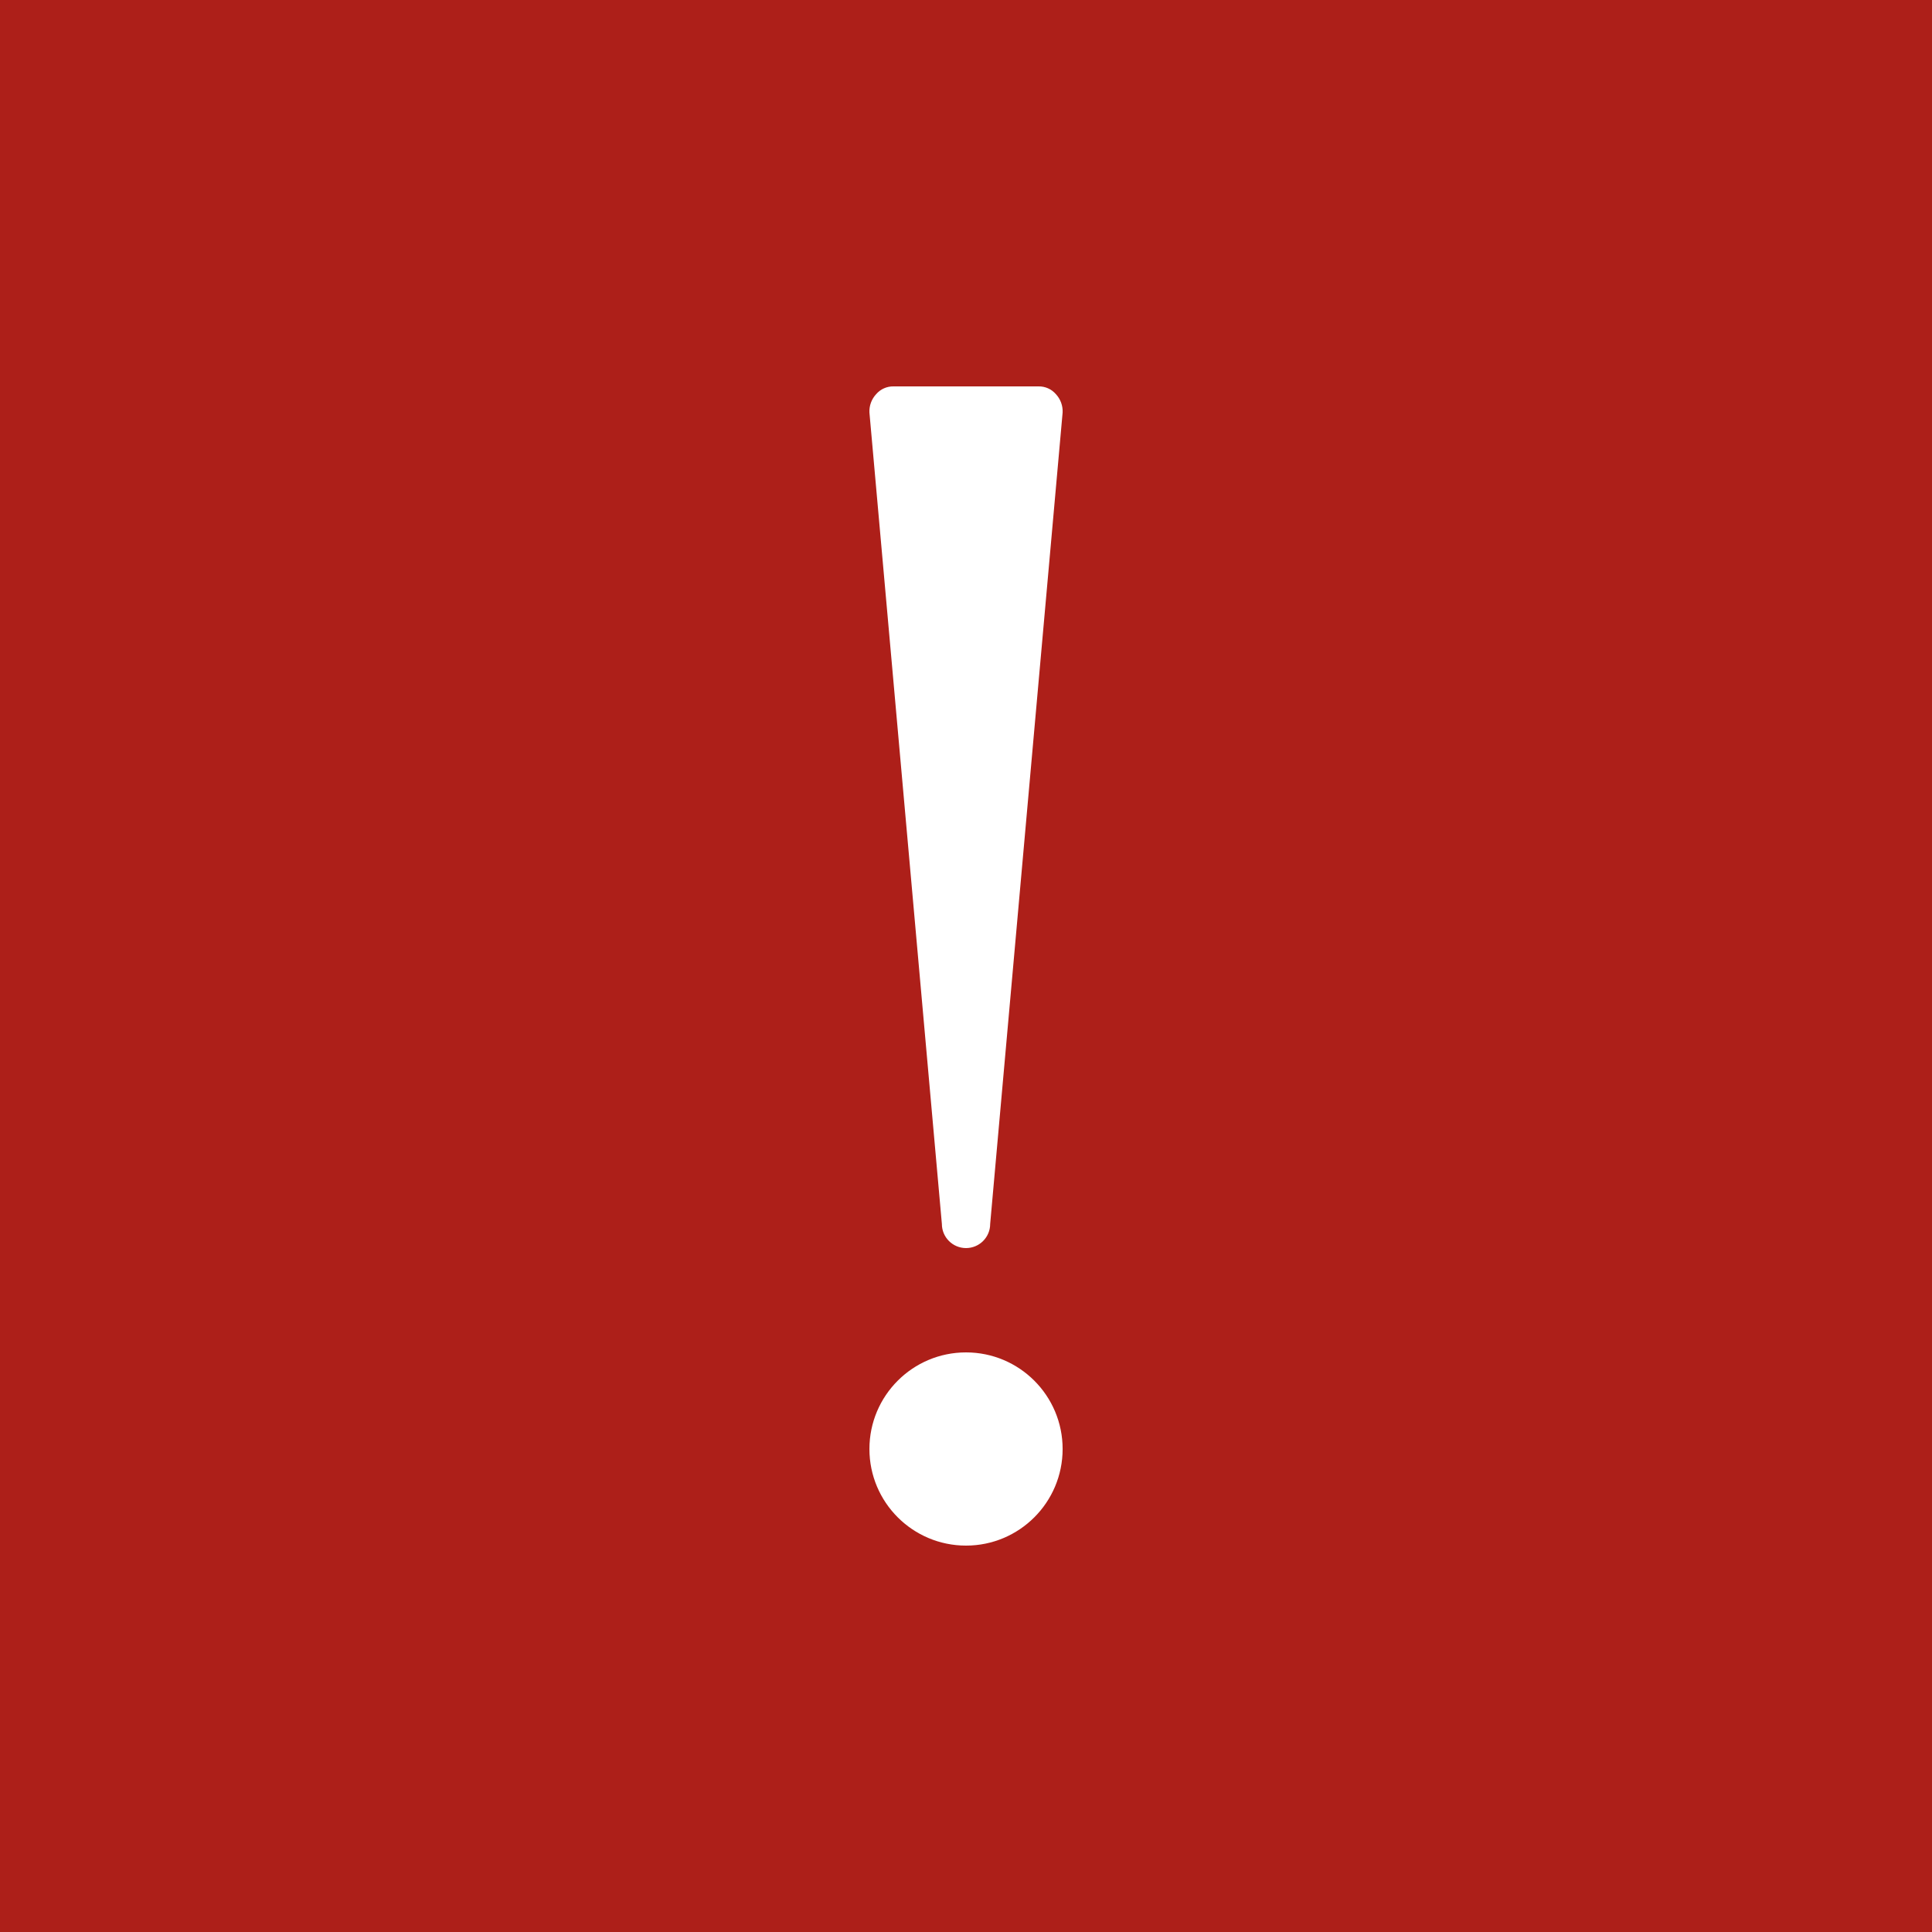
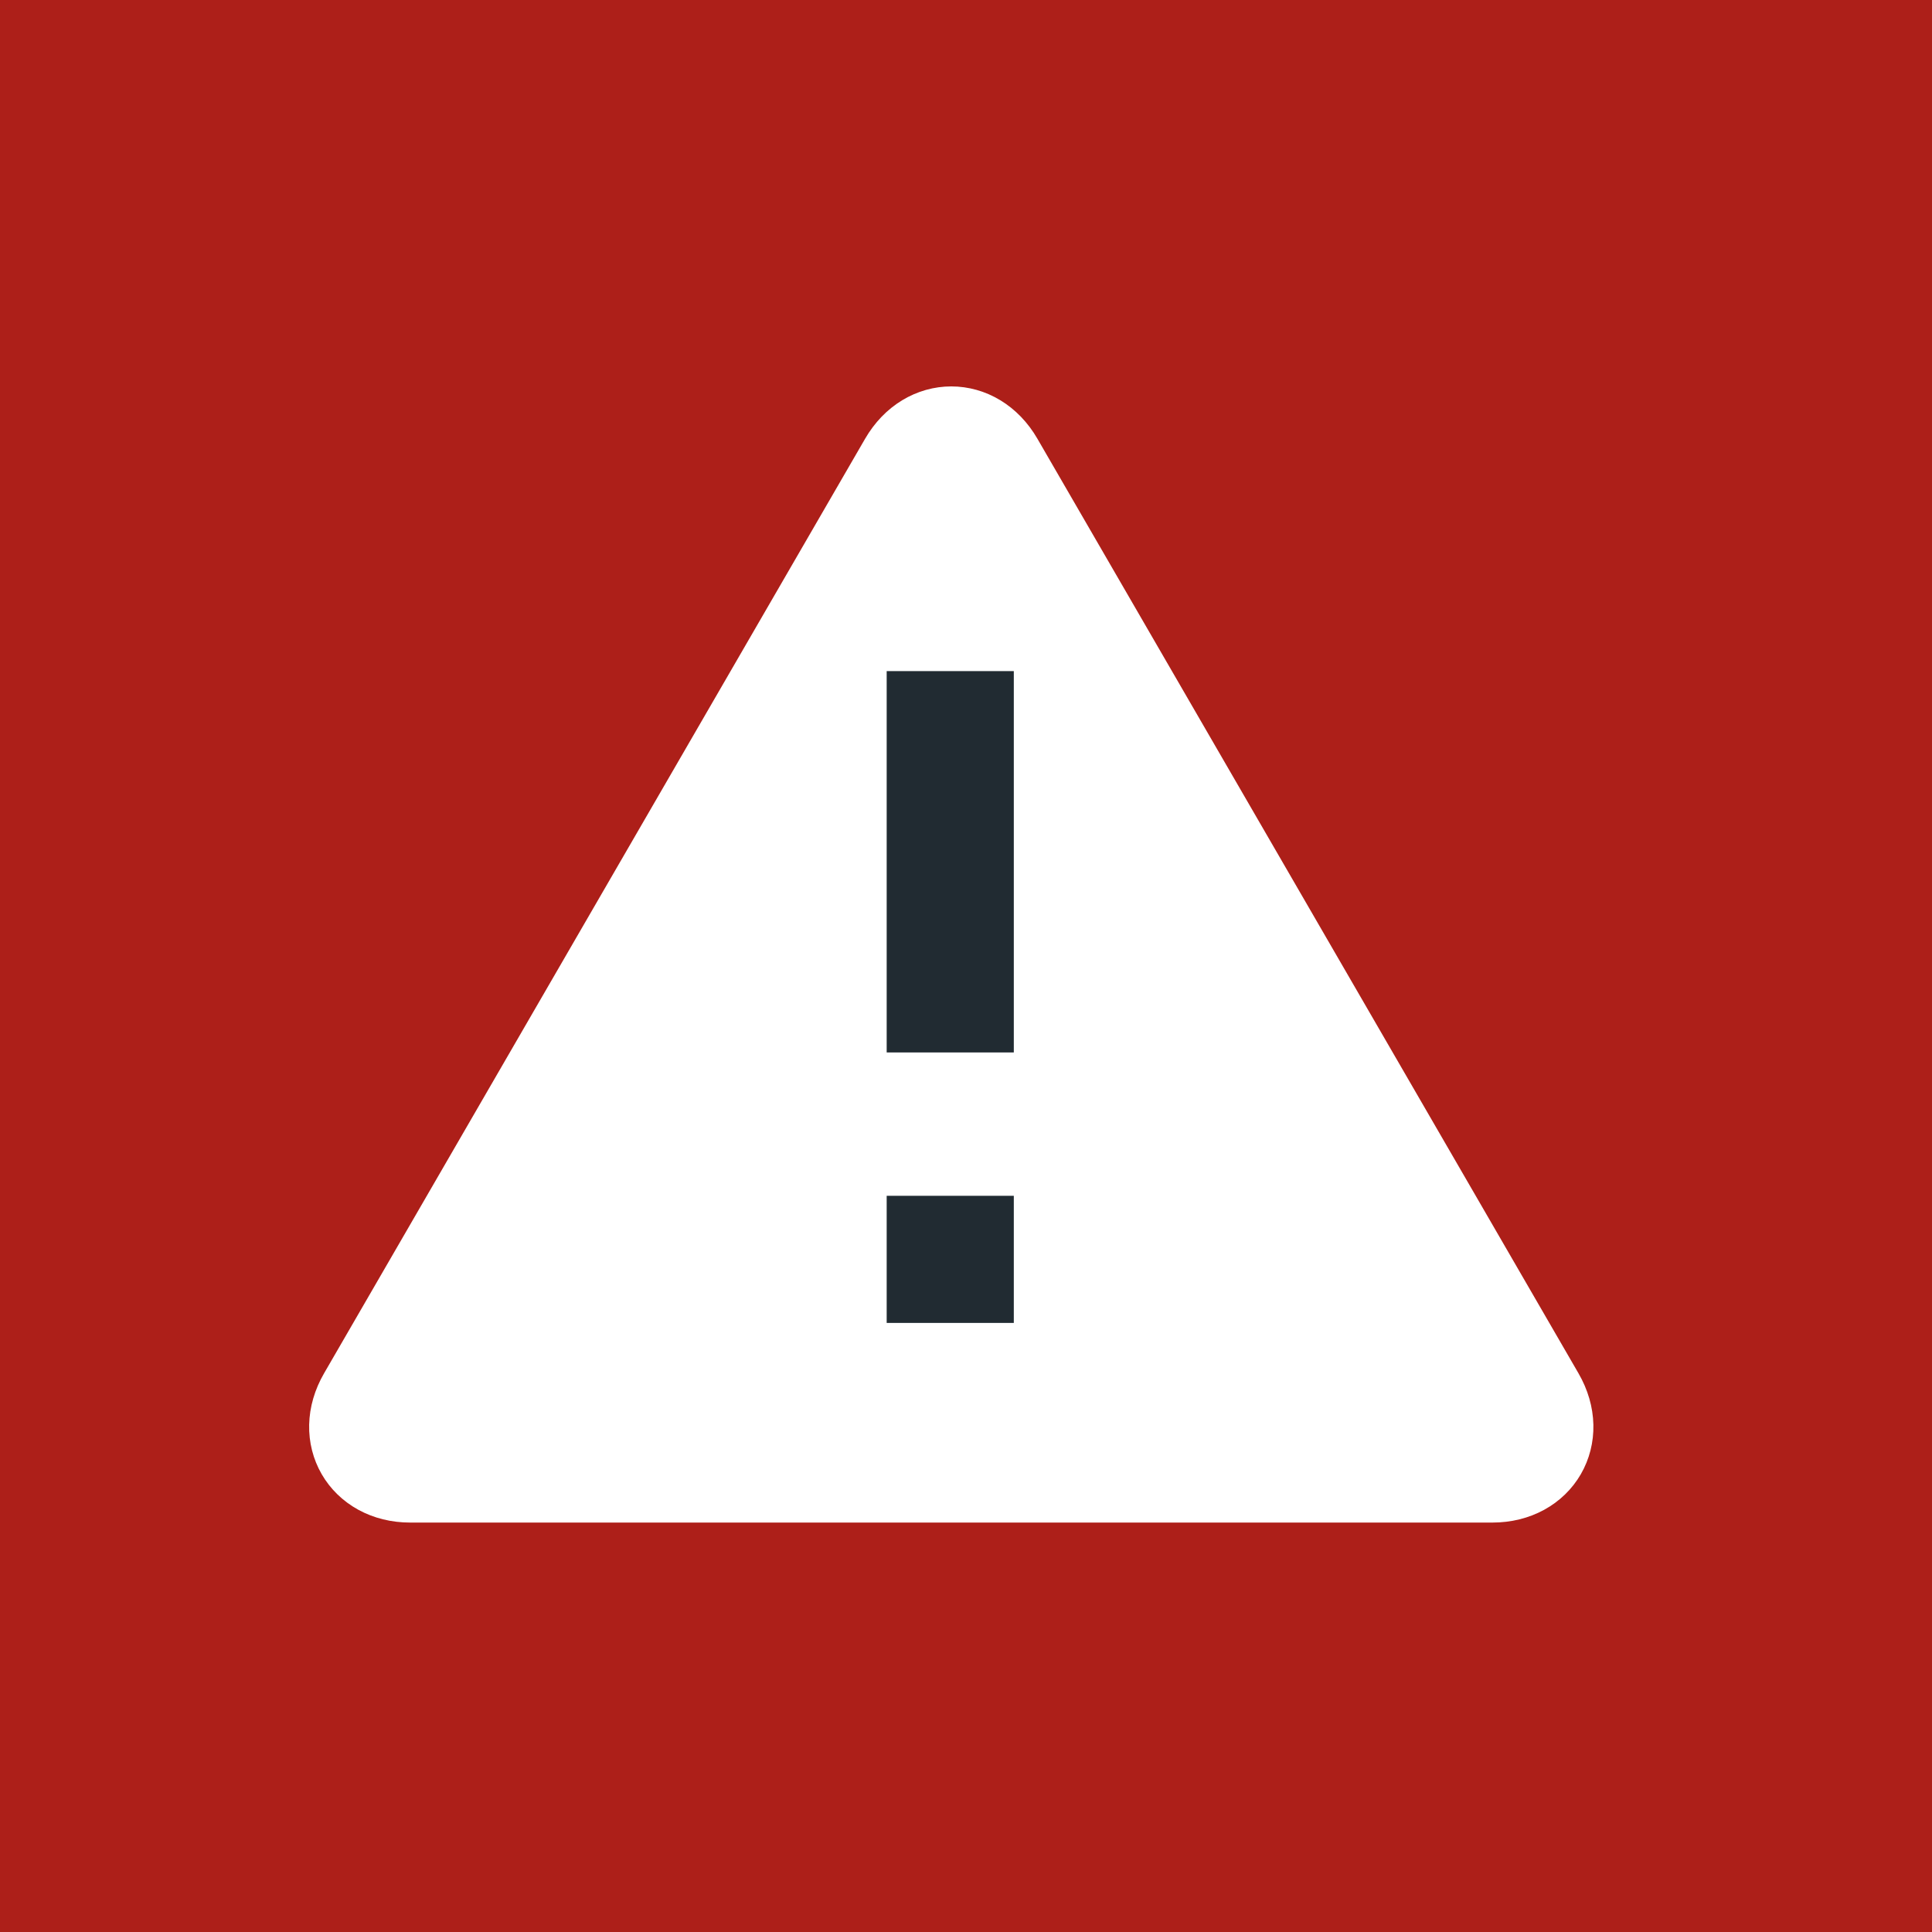
- <svg xmlns="http://www.w3.org/2000/svg" width="80px" height="80px" viewBox="0 0 80 80" version="1.1">
+ <svg xmlns="http://www.w3.org/2000/svg" width="50px" height="50px" viewBox="0 0 50 50" version="1.1">
  <defs />
  <g id="NHS-Redesign---Components-v0.1" stroke="none" stroke-width="1" fill="none" fill-rule="evenodd">
-     <g id="NHS-Redesign---Callout-Box-Ideas-v3" transform="translate(-2156, -304)">
-       <g id="callout-icon-warning-red" transform="translate(2156, 304)">
-         <rect id="Rectangle-3" fill="#AD1F19" fill-rule="evenodd" x="0" y="0" width="80" height="80" />
-         <path d="M40.001,64 C37.792,64 36.001,62.209 36.001,60 C36.001,57.791 37.792,56 40.001,56 C42.21,56 44.001,57.791 44.001,60 C44.001,62.209 42.21,64 40.001,64 Z M43.721,16.32 C43.913,16.525 44.014,16.8 44.001,17.08 L41.001,50.68 C41.001,51.233 40.553,51.68 40.001,51.68 C39.449,51.68 39.001,51.233 39.001,50.68 L36.001,17.08 C35.988,16.8 36.089,16.525 36.281,16.32 C36.461,16.111 36.725,15.994 37.001,16 L43.001,16 C43.277,15.994 43.541,16.111 43.721,16.32 Z" id="nhsuk-icon-warning" fill="#FFFFFF" fill-rule="nonzero" />
+     <g id="NHS-Redesign---Callout-Box-Ideas-v2" transform="translate(-227, -1260)">
+       <g id="Group-8" transform="translate(227, 1260)">
+         <g id="Group-9">
+           <rect id="Rectangle-3" fill="#AD1F19" x="0" y="0" width="50" height="50" />
+           <g id="Group-7" transform="translate(10, 12)" fill="#FFFFFF" stroke="#FFFFFF" stroke-width="2">
+             <path d="M28.621,26.404 L0.617,26.404 C-0.703,26.404 -1.41,25.185 -0.747,24.041 L13.254,-0.144 C13.915,-1.285 15.323,-1.285 15.983,-0.144 L29.985,24.041 C30.647,25.184 29.941,26.404 28.621,26.404 Z" id="Shape" />
+           </g>
+         </g>
+         <polygon id="Path" fill="#212B32" transform="translate(24.59211, 22.30263) rotate(180) translate(-24.59211, -22.30263) " points="26.237 27.237 22.947 27.237 22.947 17.368 26.237 17.368" />
+         <polygon id="Path" fill="#212B32" transform="translate(24.59211, 32.5921) rotate(180) translate(-24.59211, -32.5921) " points="26.237 34.237 22.947 34.237 22.947 30.947 26.237 30.947" />
      </g>
    </g>
  </g>
</svg>
